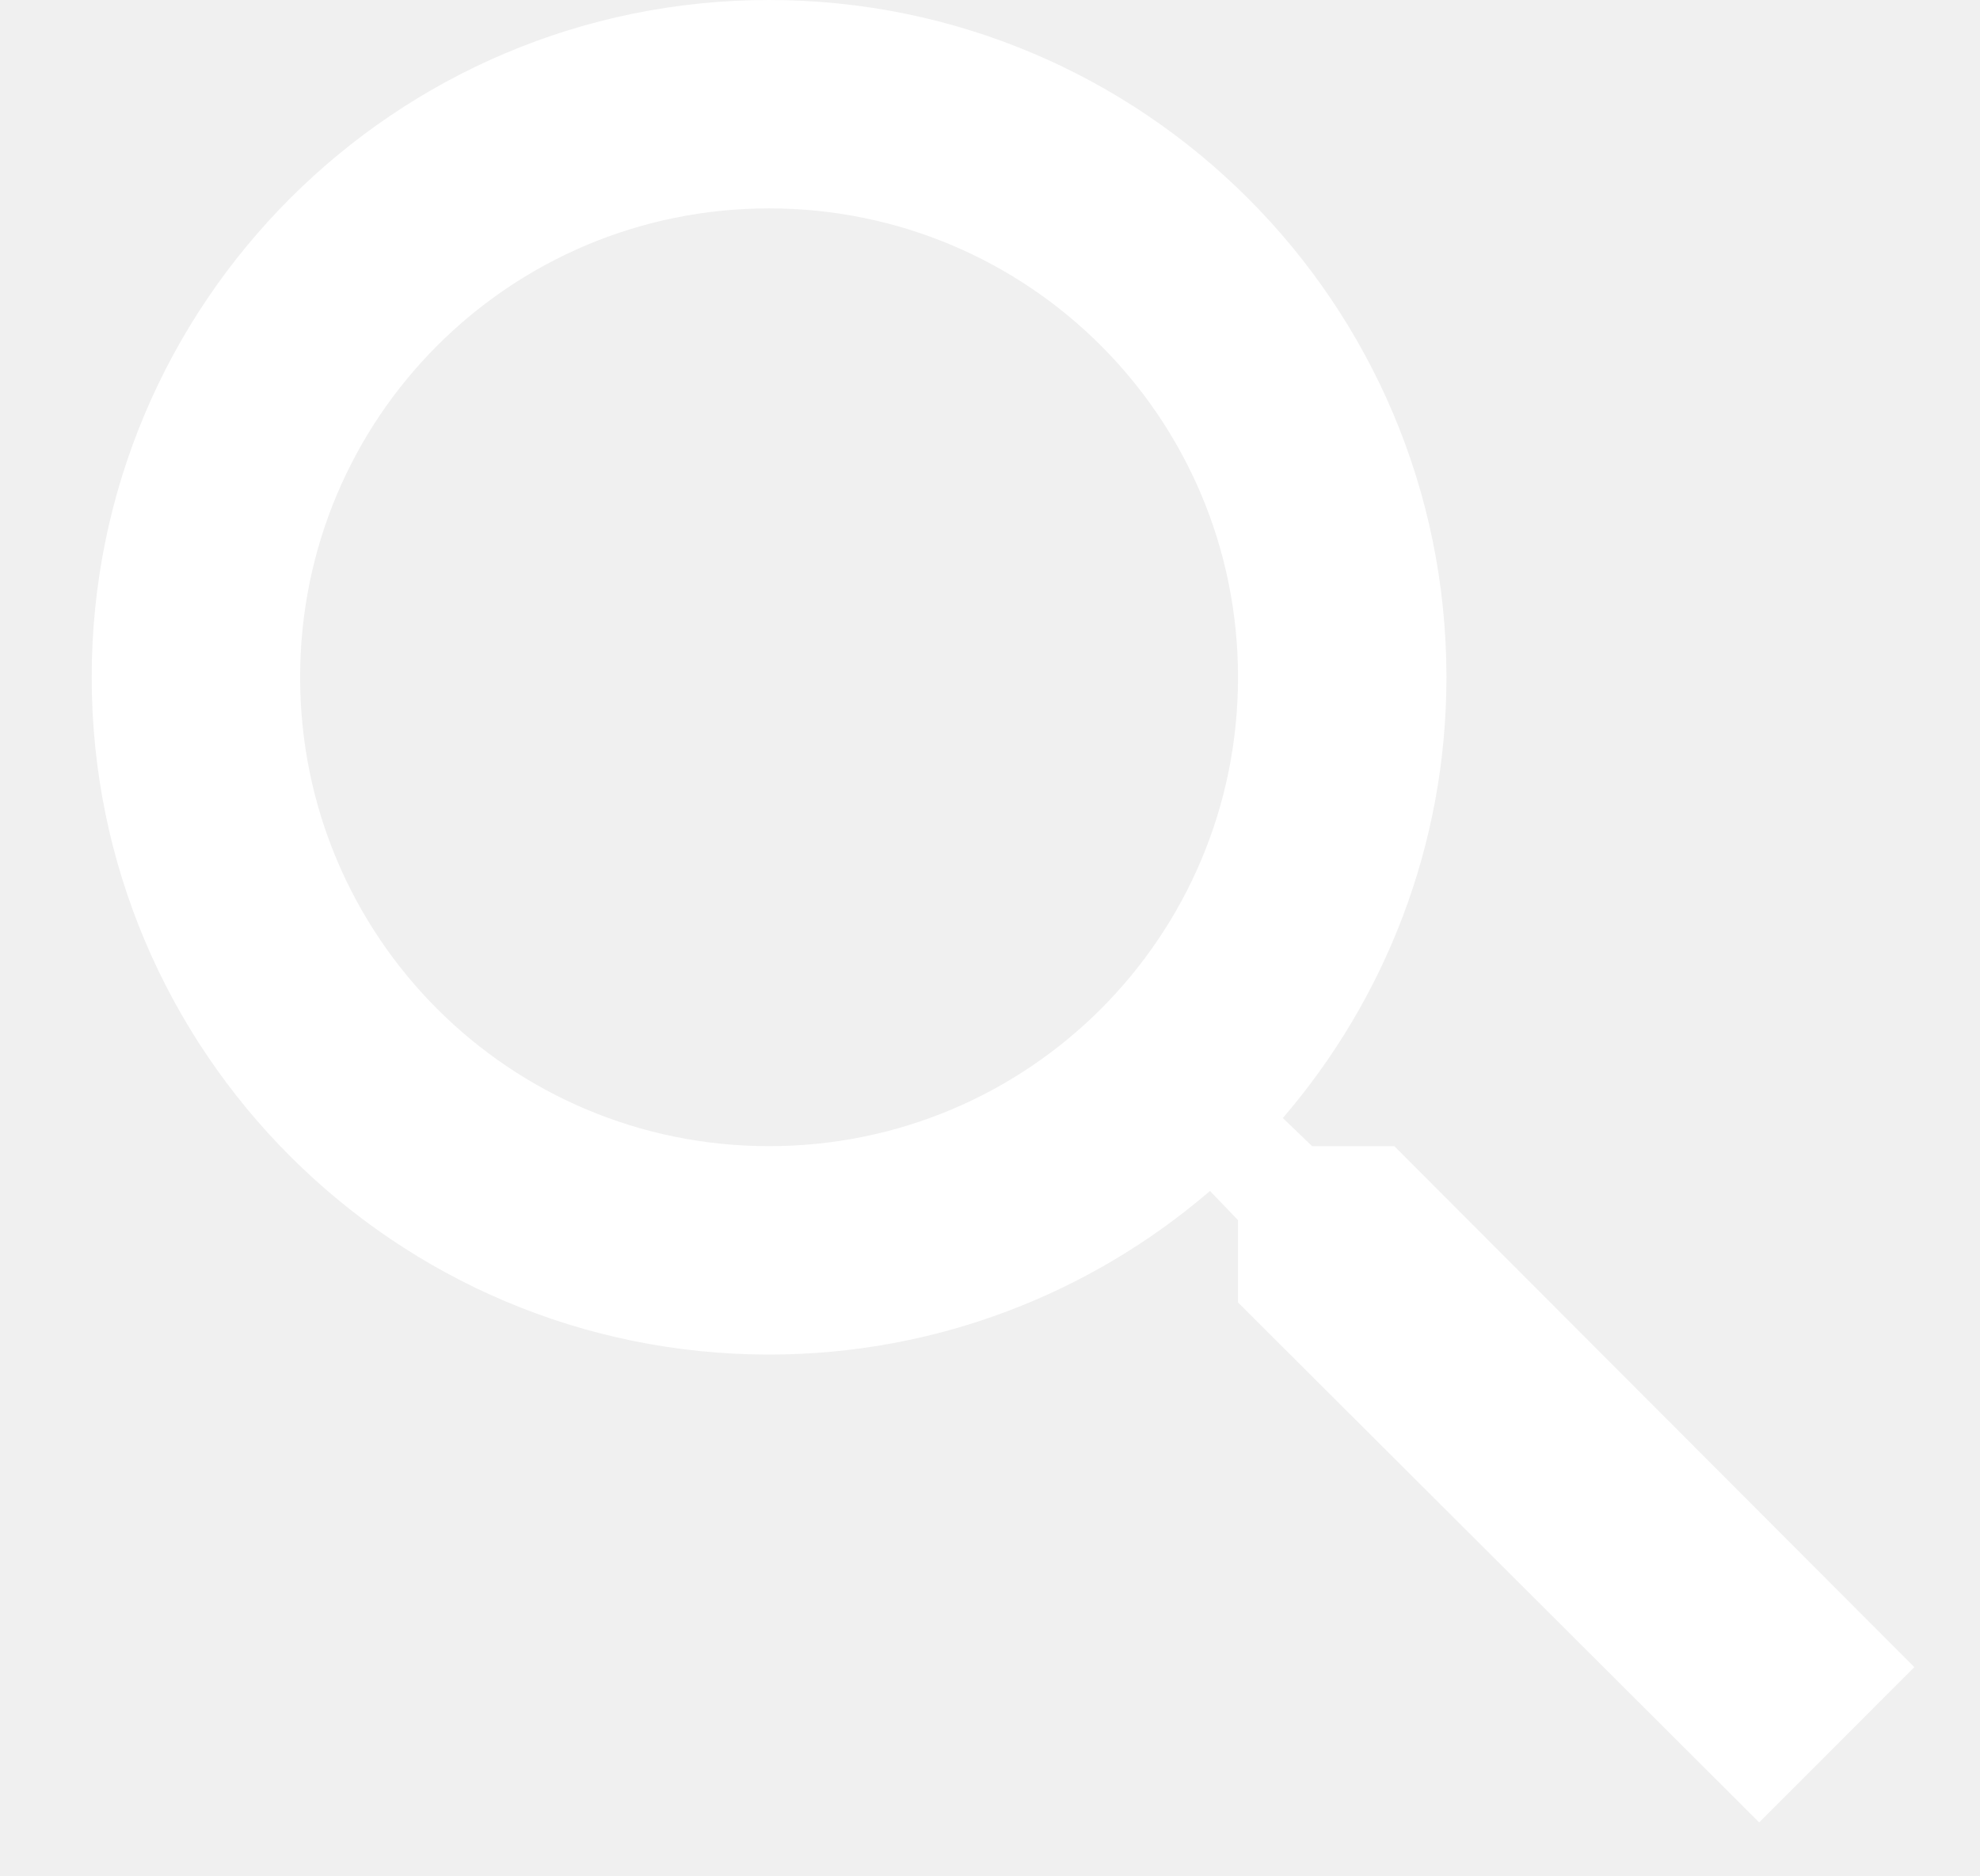
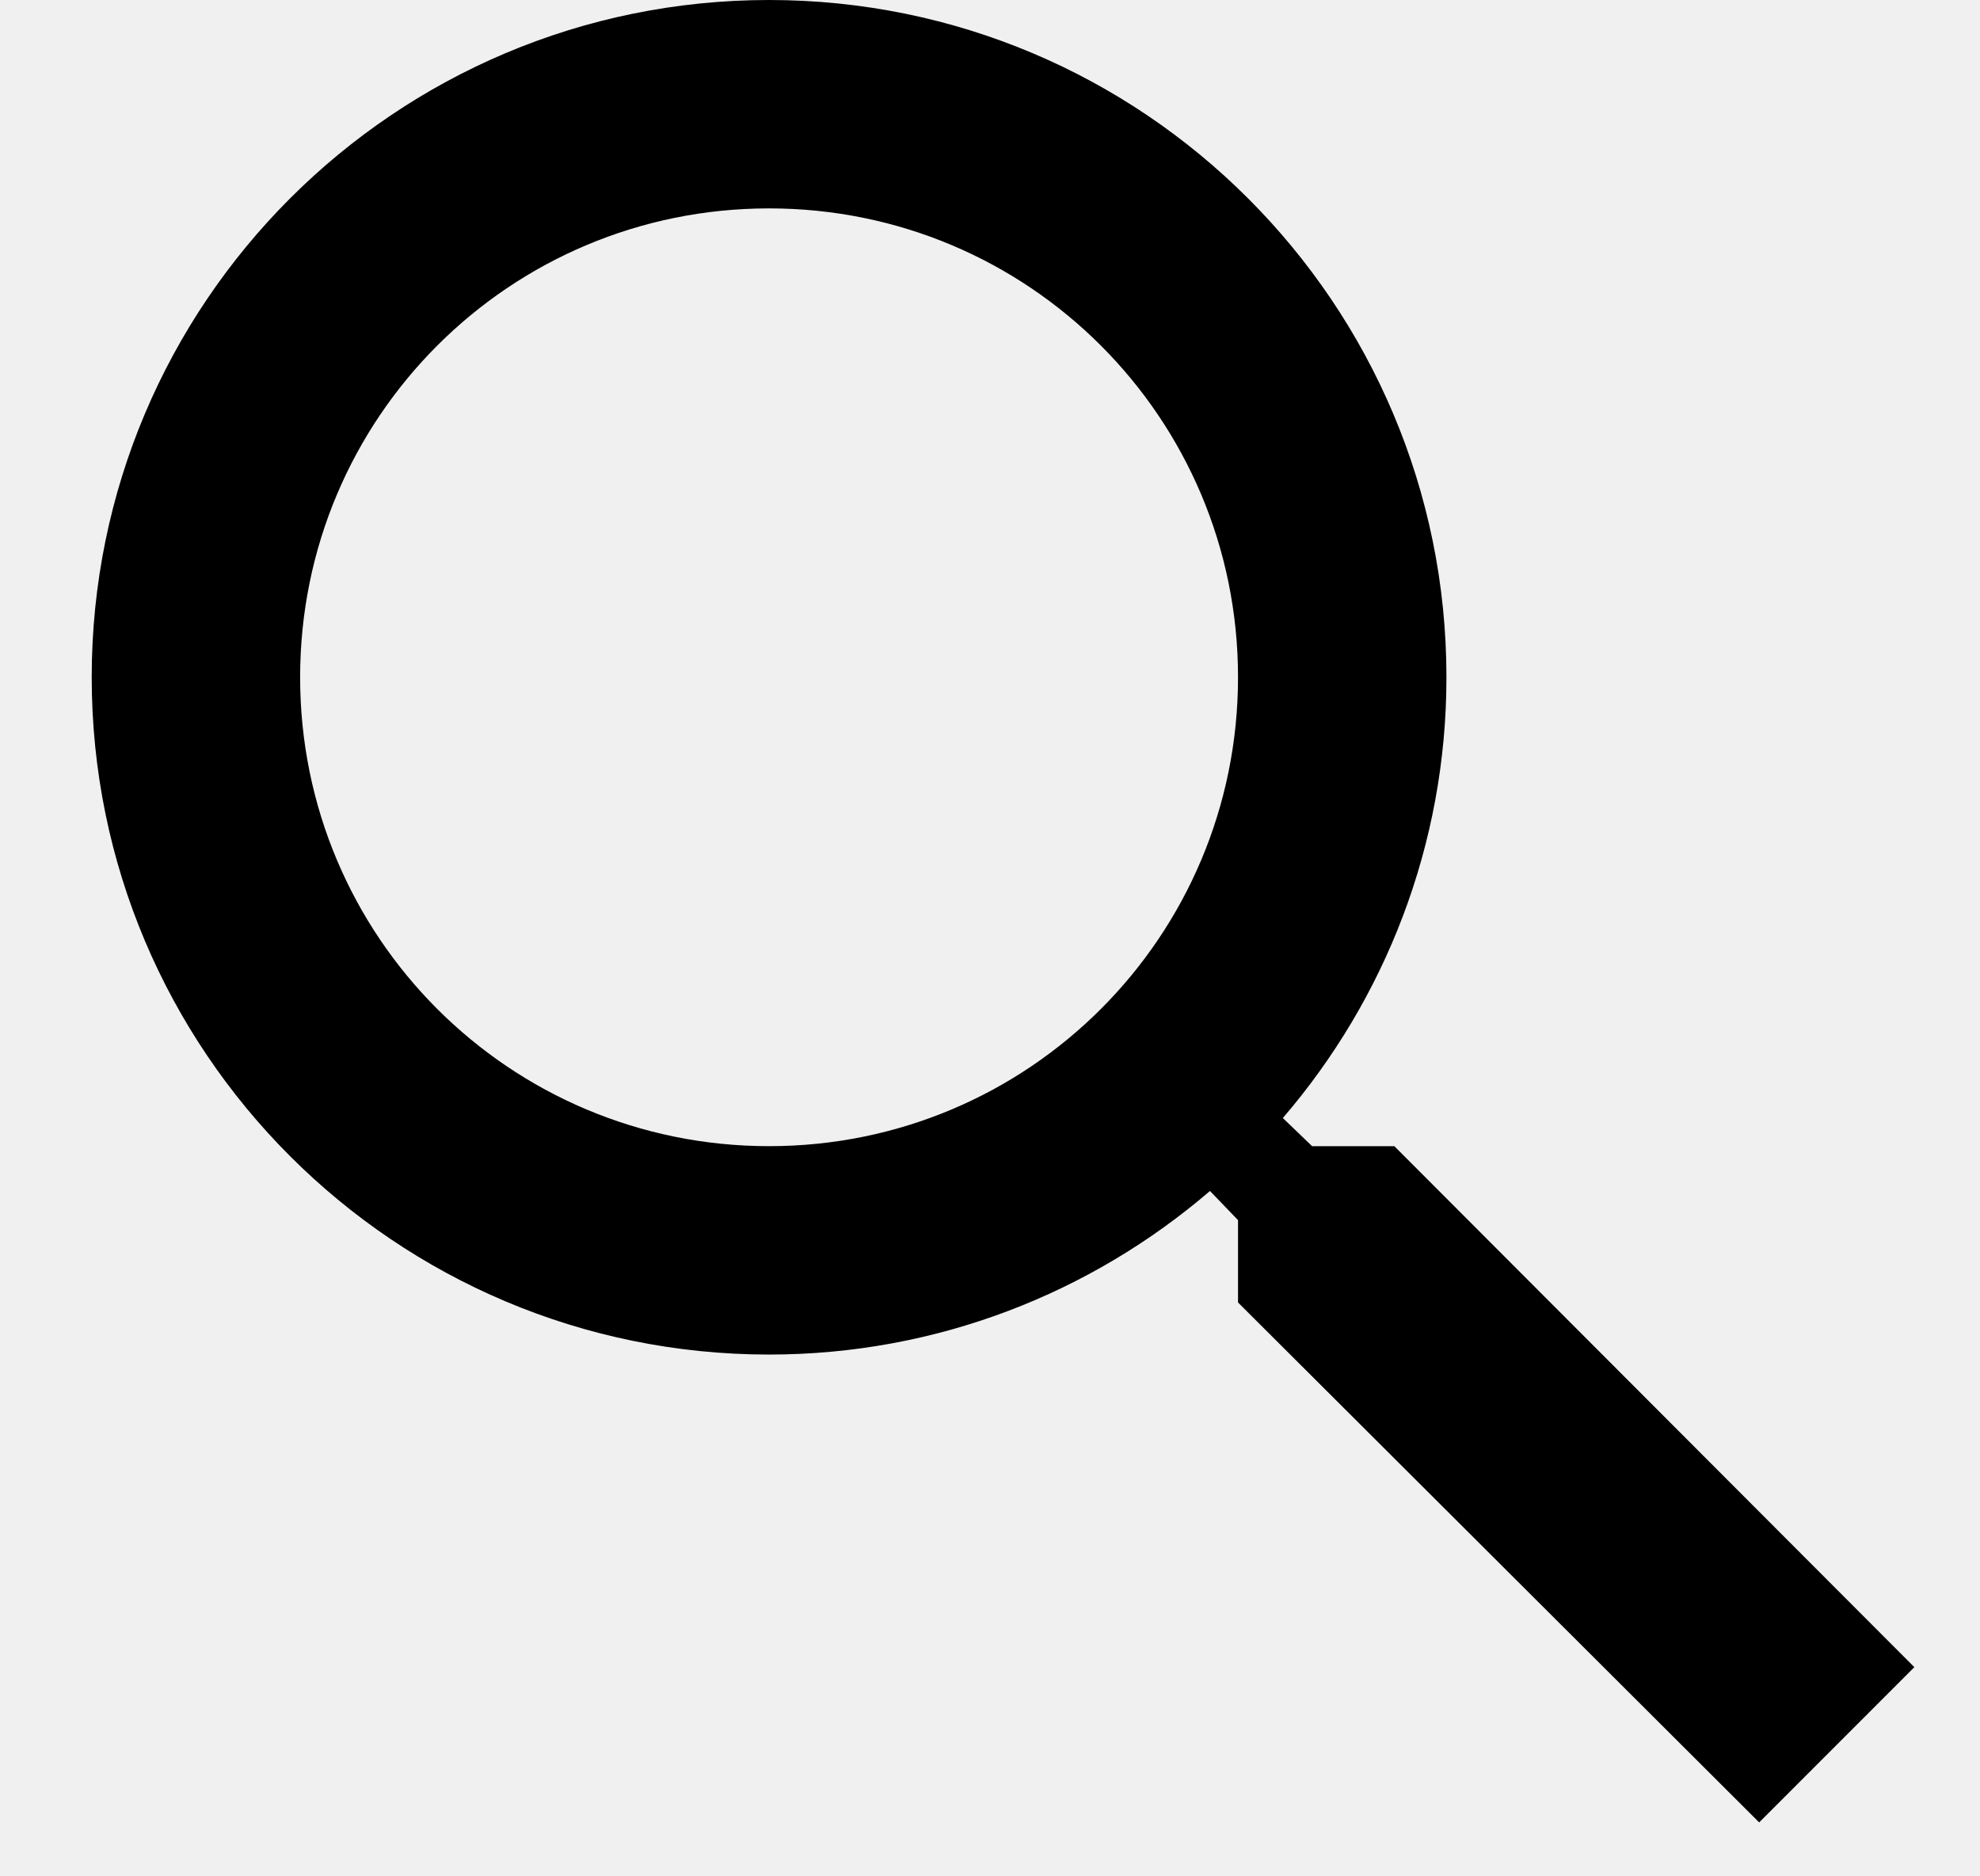
- <svg xmlns="http://www.w3.org/2000/svg" width="19" height="18" viewBox="0 0 19 18" fill="none">
-   <path d="M13.38 11H12.591L12.31 10.73C13.29 9.59 13.88 8.11 13.88 6.5C13.88 2.91 10.97 0 7.38 0C3.79 0 0.88 2.91 0.88 6.5C0.88 10.09 3.79 13 7.38 13C8.99 13 10.47 12.41 11.611 11.43L11.88 11.71V12.5L16.881 17.49L18.37 16L13.38 11ZM7.38 11C4.89 11 2.88 8.99 2.88 6.5C2.88 4.01 4.89 2 7.38 2C9.87 2 11.88 4.01 11.88 6.5C11.88 8.99 9.87 11 7.38 11Z" fill="white" />
+ <svg xmlns="http://www.w3.org/2000/svg" width="19" height="18" viewBox="0 0 19 18">
+   <path d="M13.38 11H12.591L12.31 10.73C13.29 9.59 13.88 8.11 13.88 6.5C13.88 2.91 10.97 0 7.38 0C3.79 0 0.88 2.91 0.88 6.5C0.88 10.09 3.79 13 7.38 13C8.99 13 10.47 12.41 11.611 11.43L11.88 11.71V12.5L16.881 17.49L18.37 16L13.38 11ZM7.38 11C4.89 11 2.88 8.99 2.88 6.5C2.88 4.01 4.89 2 7.38 2C9.87 2 11.88 4.01 11.88 6.5C11.88 8.99 9.87 11 7.38 11Z" />
</svg>
